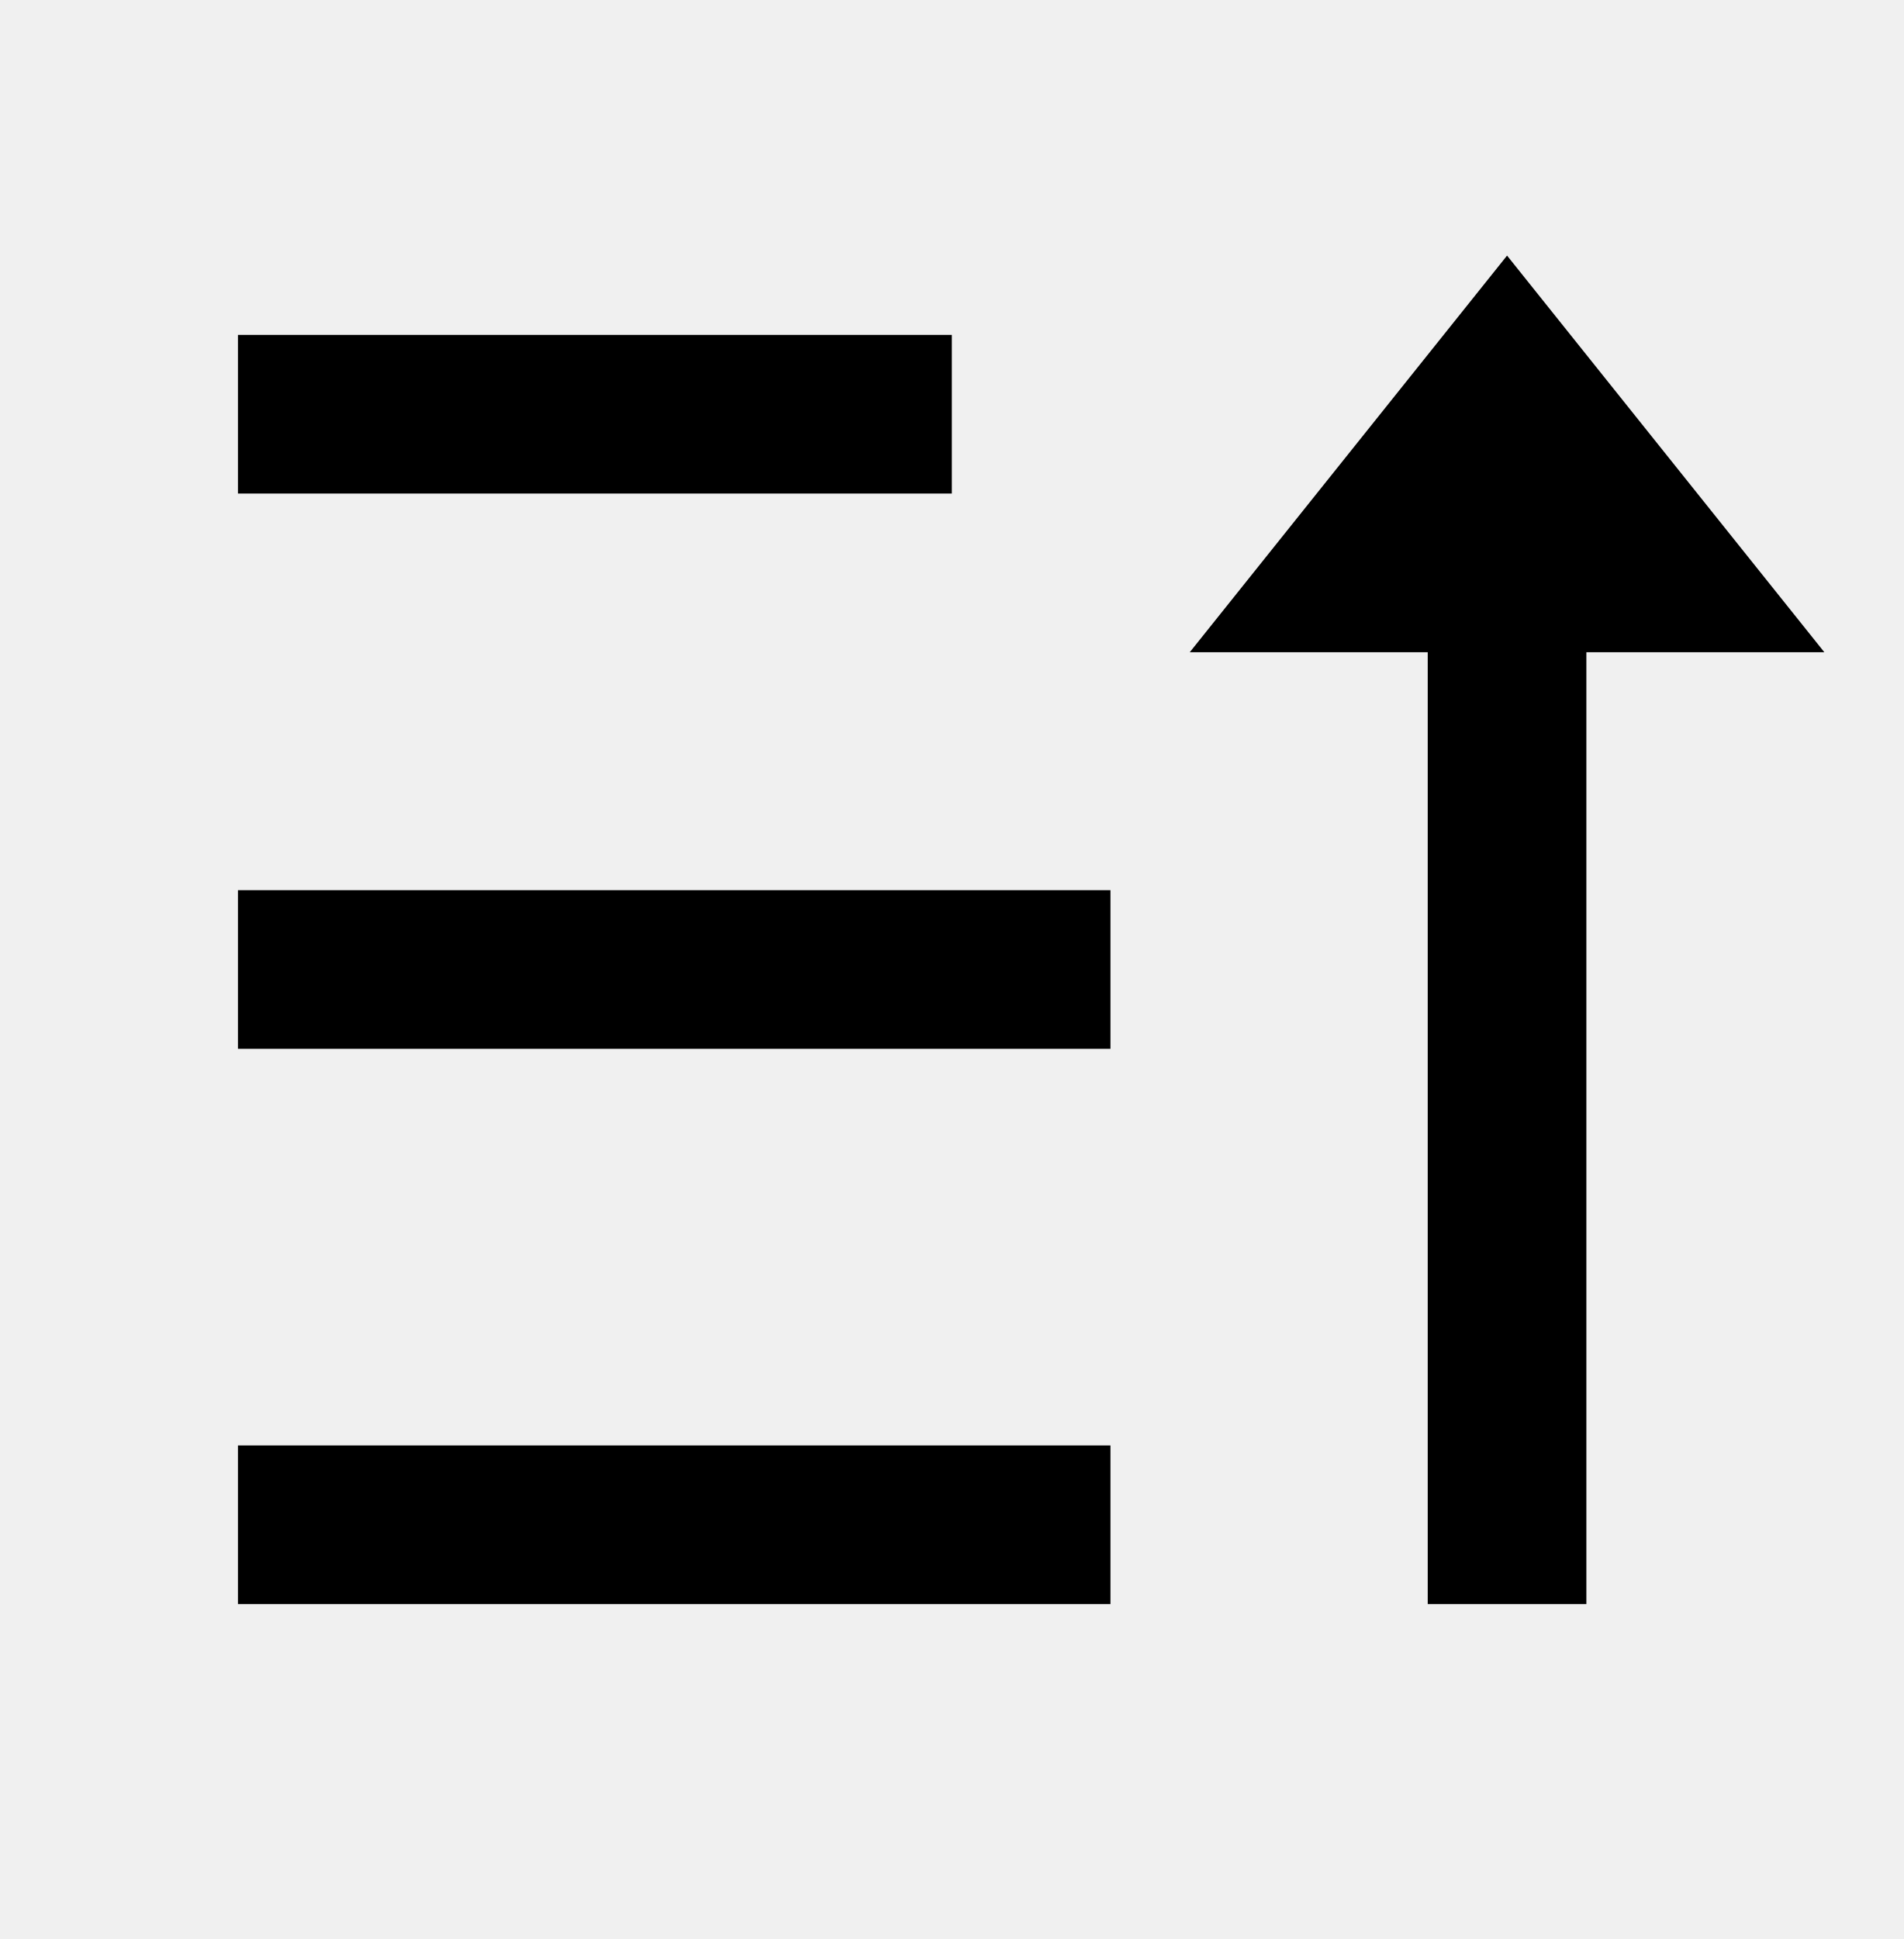
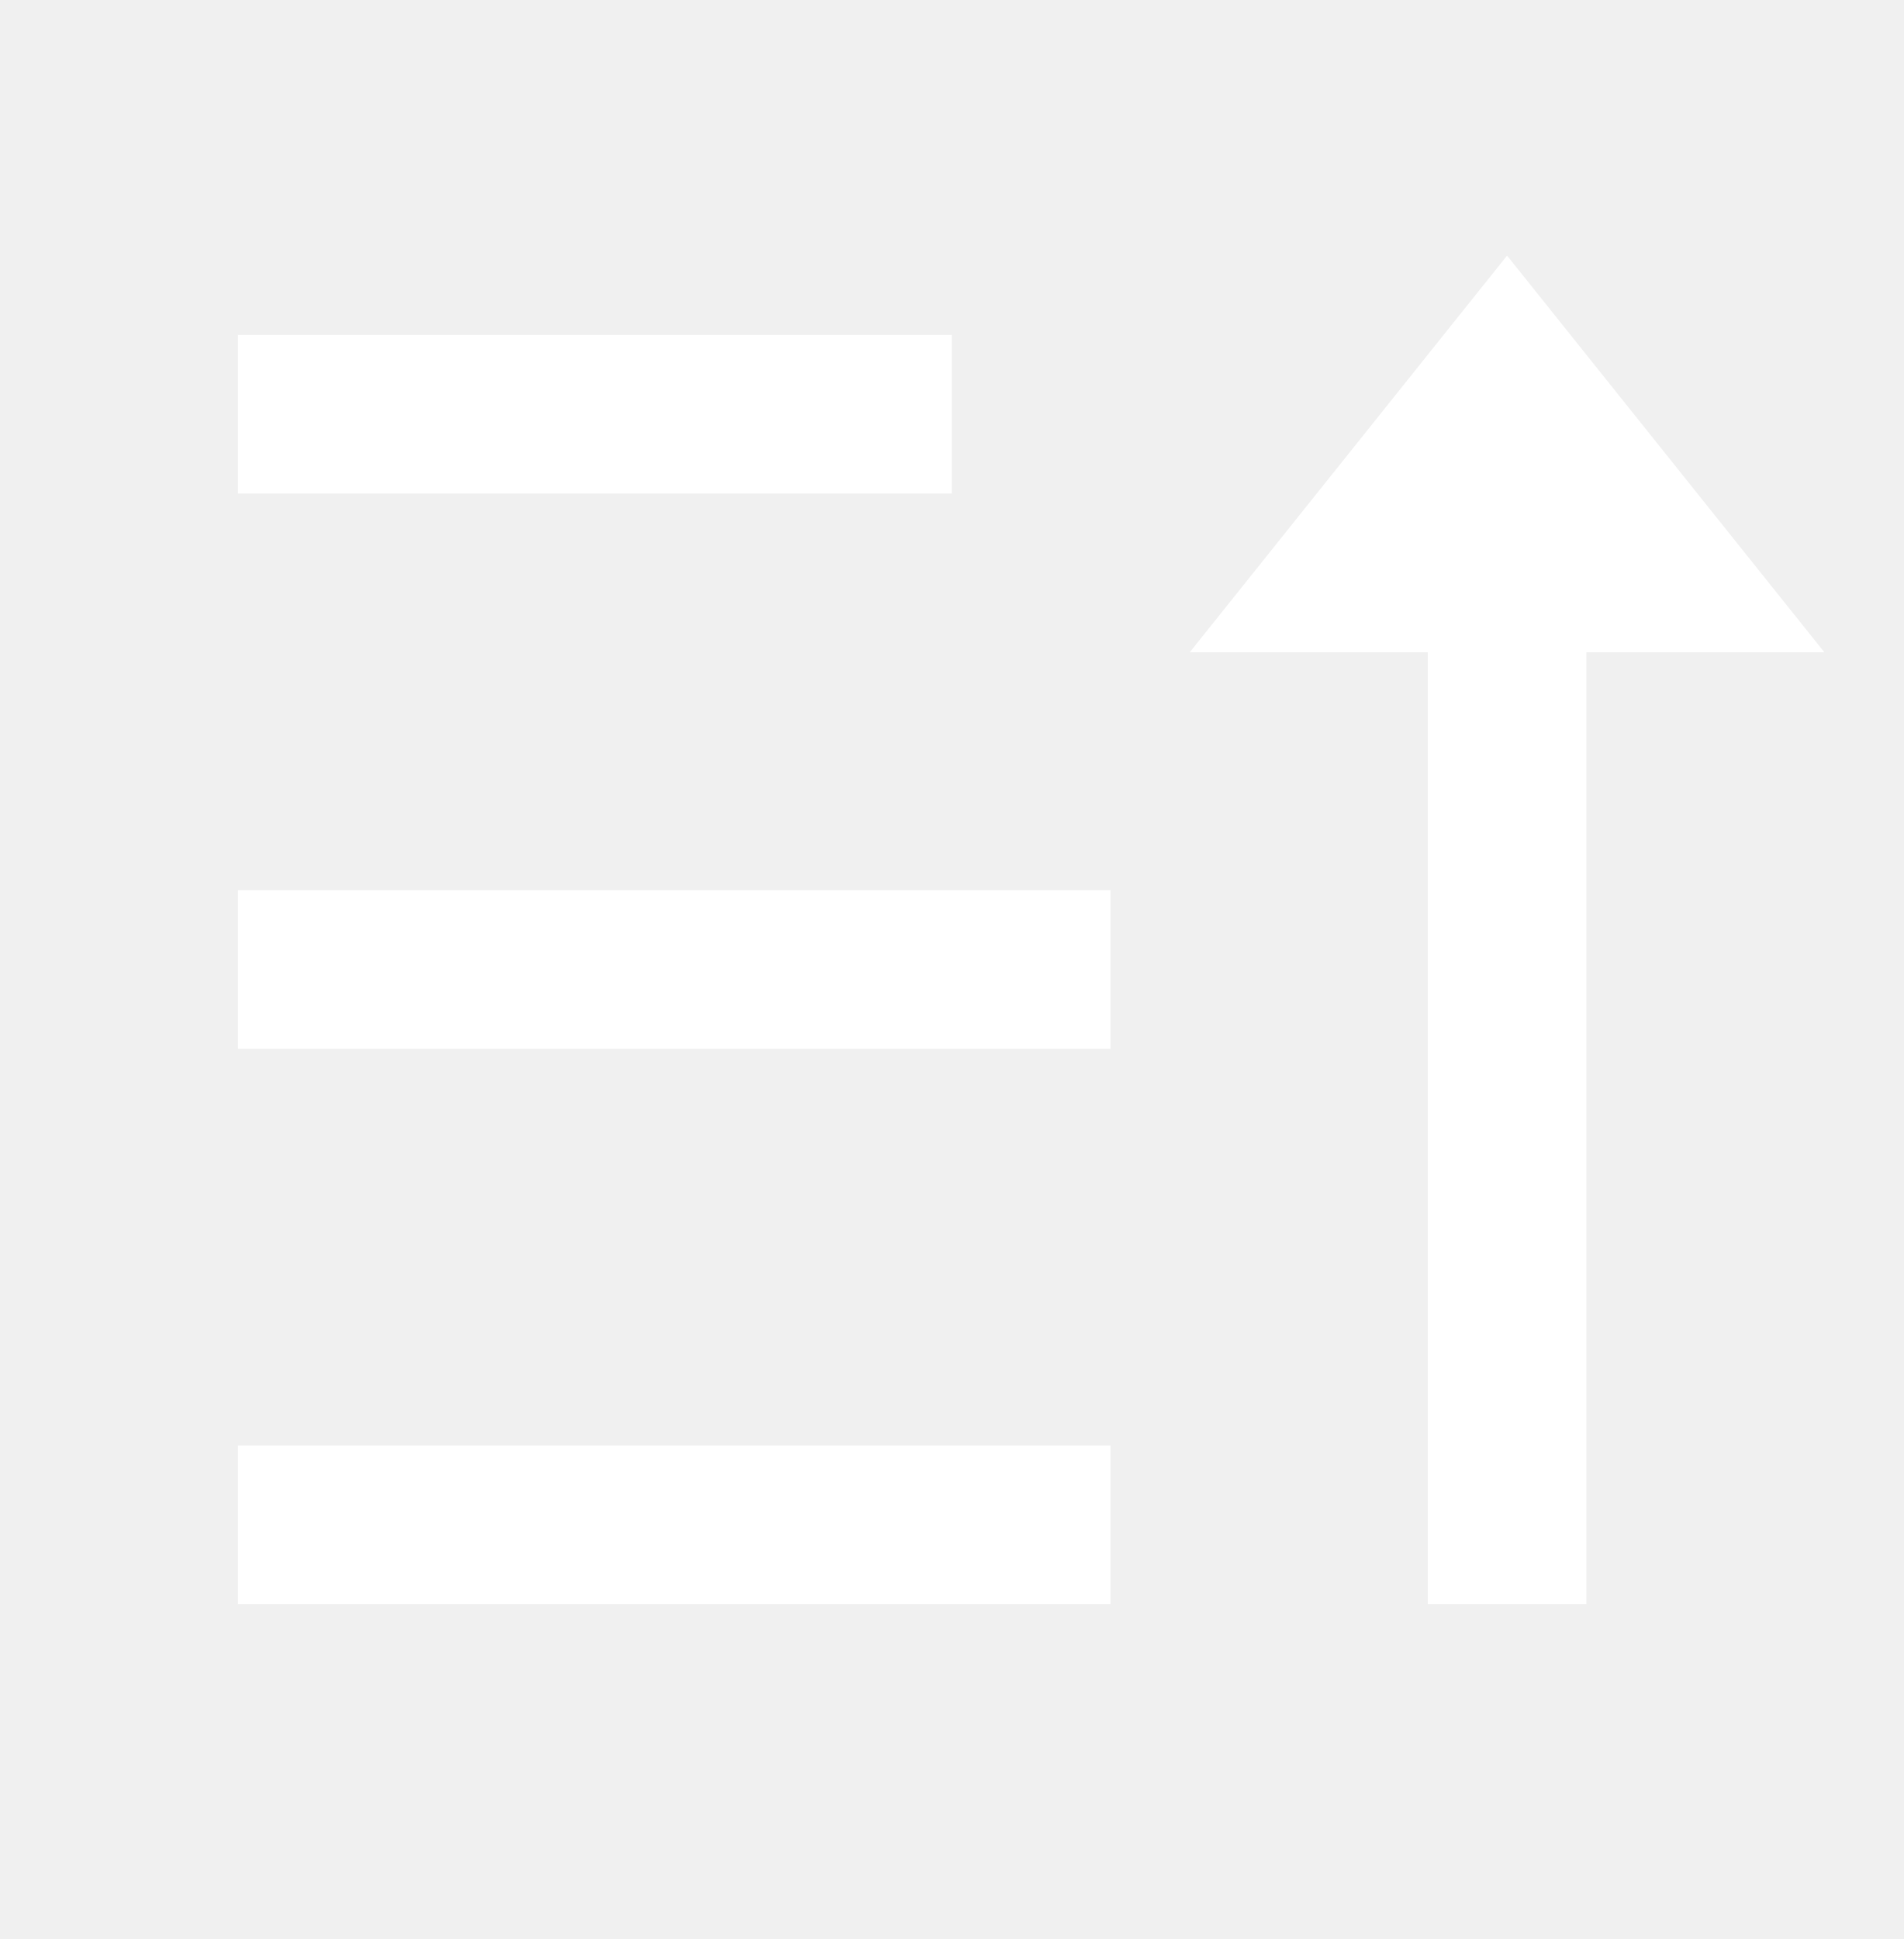
<svg xmlns="http://www.w3.org/2000/svg" width="54" height="55" viewBox="0 0 54 55" fill="none">
-   <path d="M42.75 7.25L51.75 18.5H45V45.5H40.5V18.5H33.75L42.75 7.25ZM31.5 41V45.5H6.75V41H31.5ZM31.5 25.25V29.75H6.75V25.25H31.5ZM27 9.5V14H6.75V9.5H27Z" fill="black" />
+   <path d="M42.75 7.25L51.75 18.5H45V45.5H40.5V18.5H33.75L42.75 7.25ZM31.5 41V45.5H6.75V41H31.5ZM31.5 25.25V29.75H6.75V25.25H31.5ZM27 9.5V14H6.75V9.5H27Z" fill="white" />
</svg>
